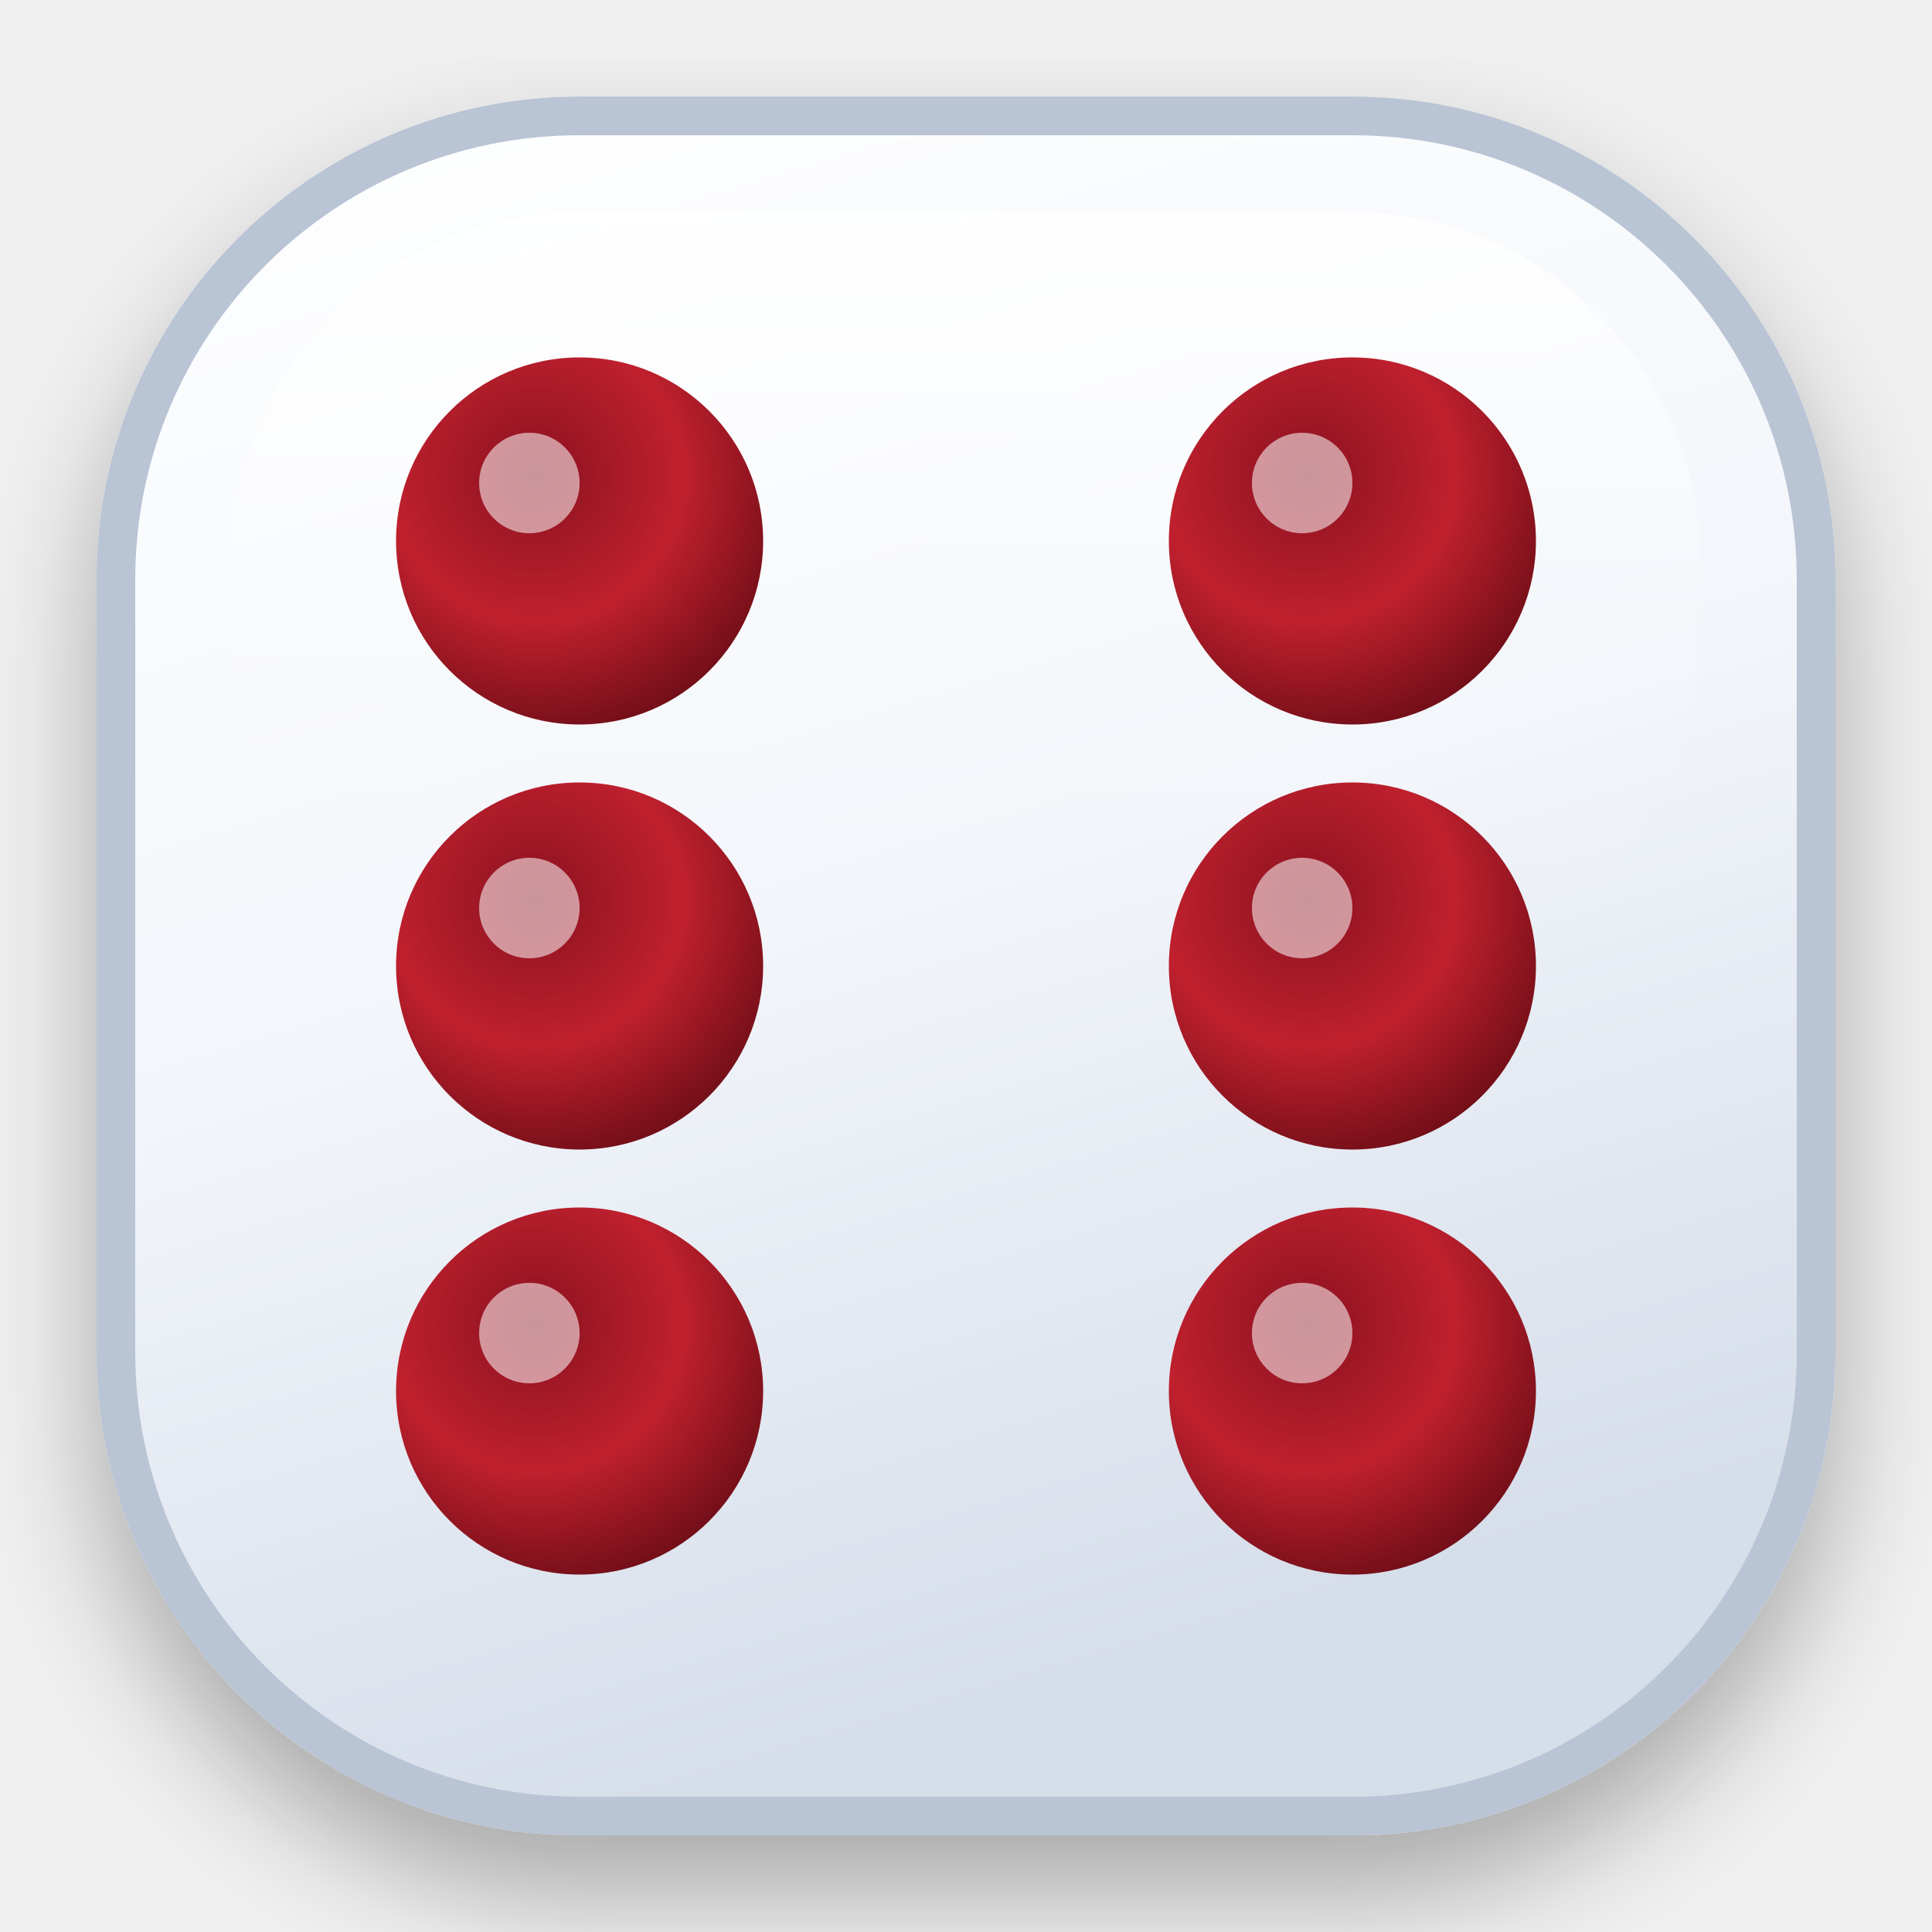
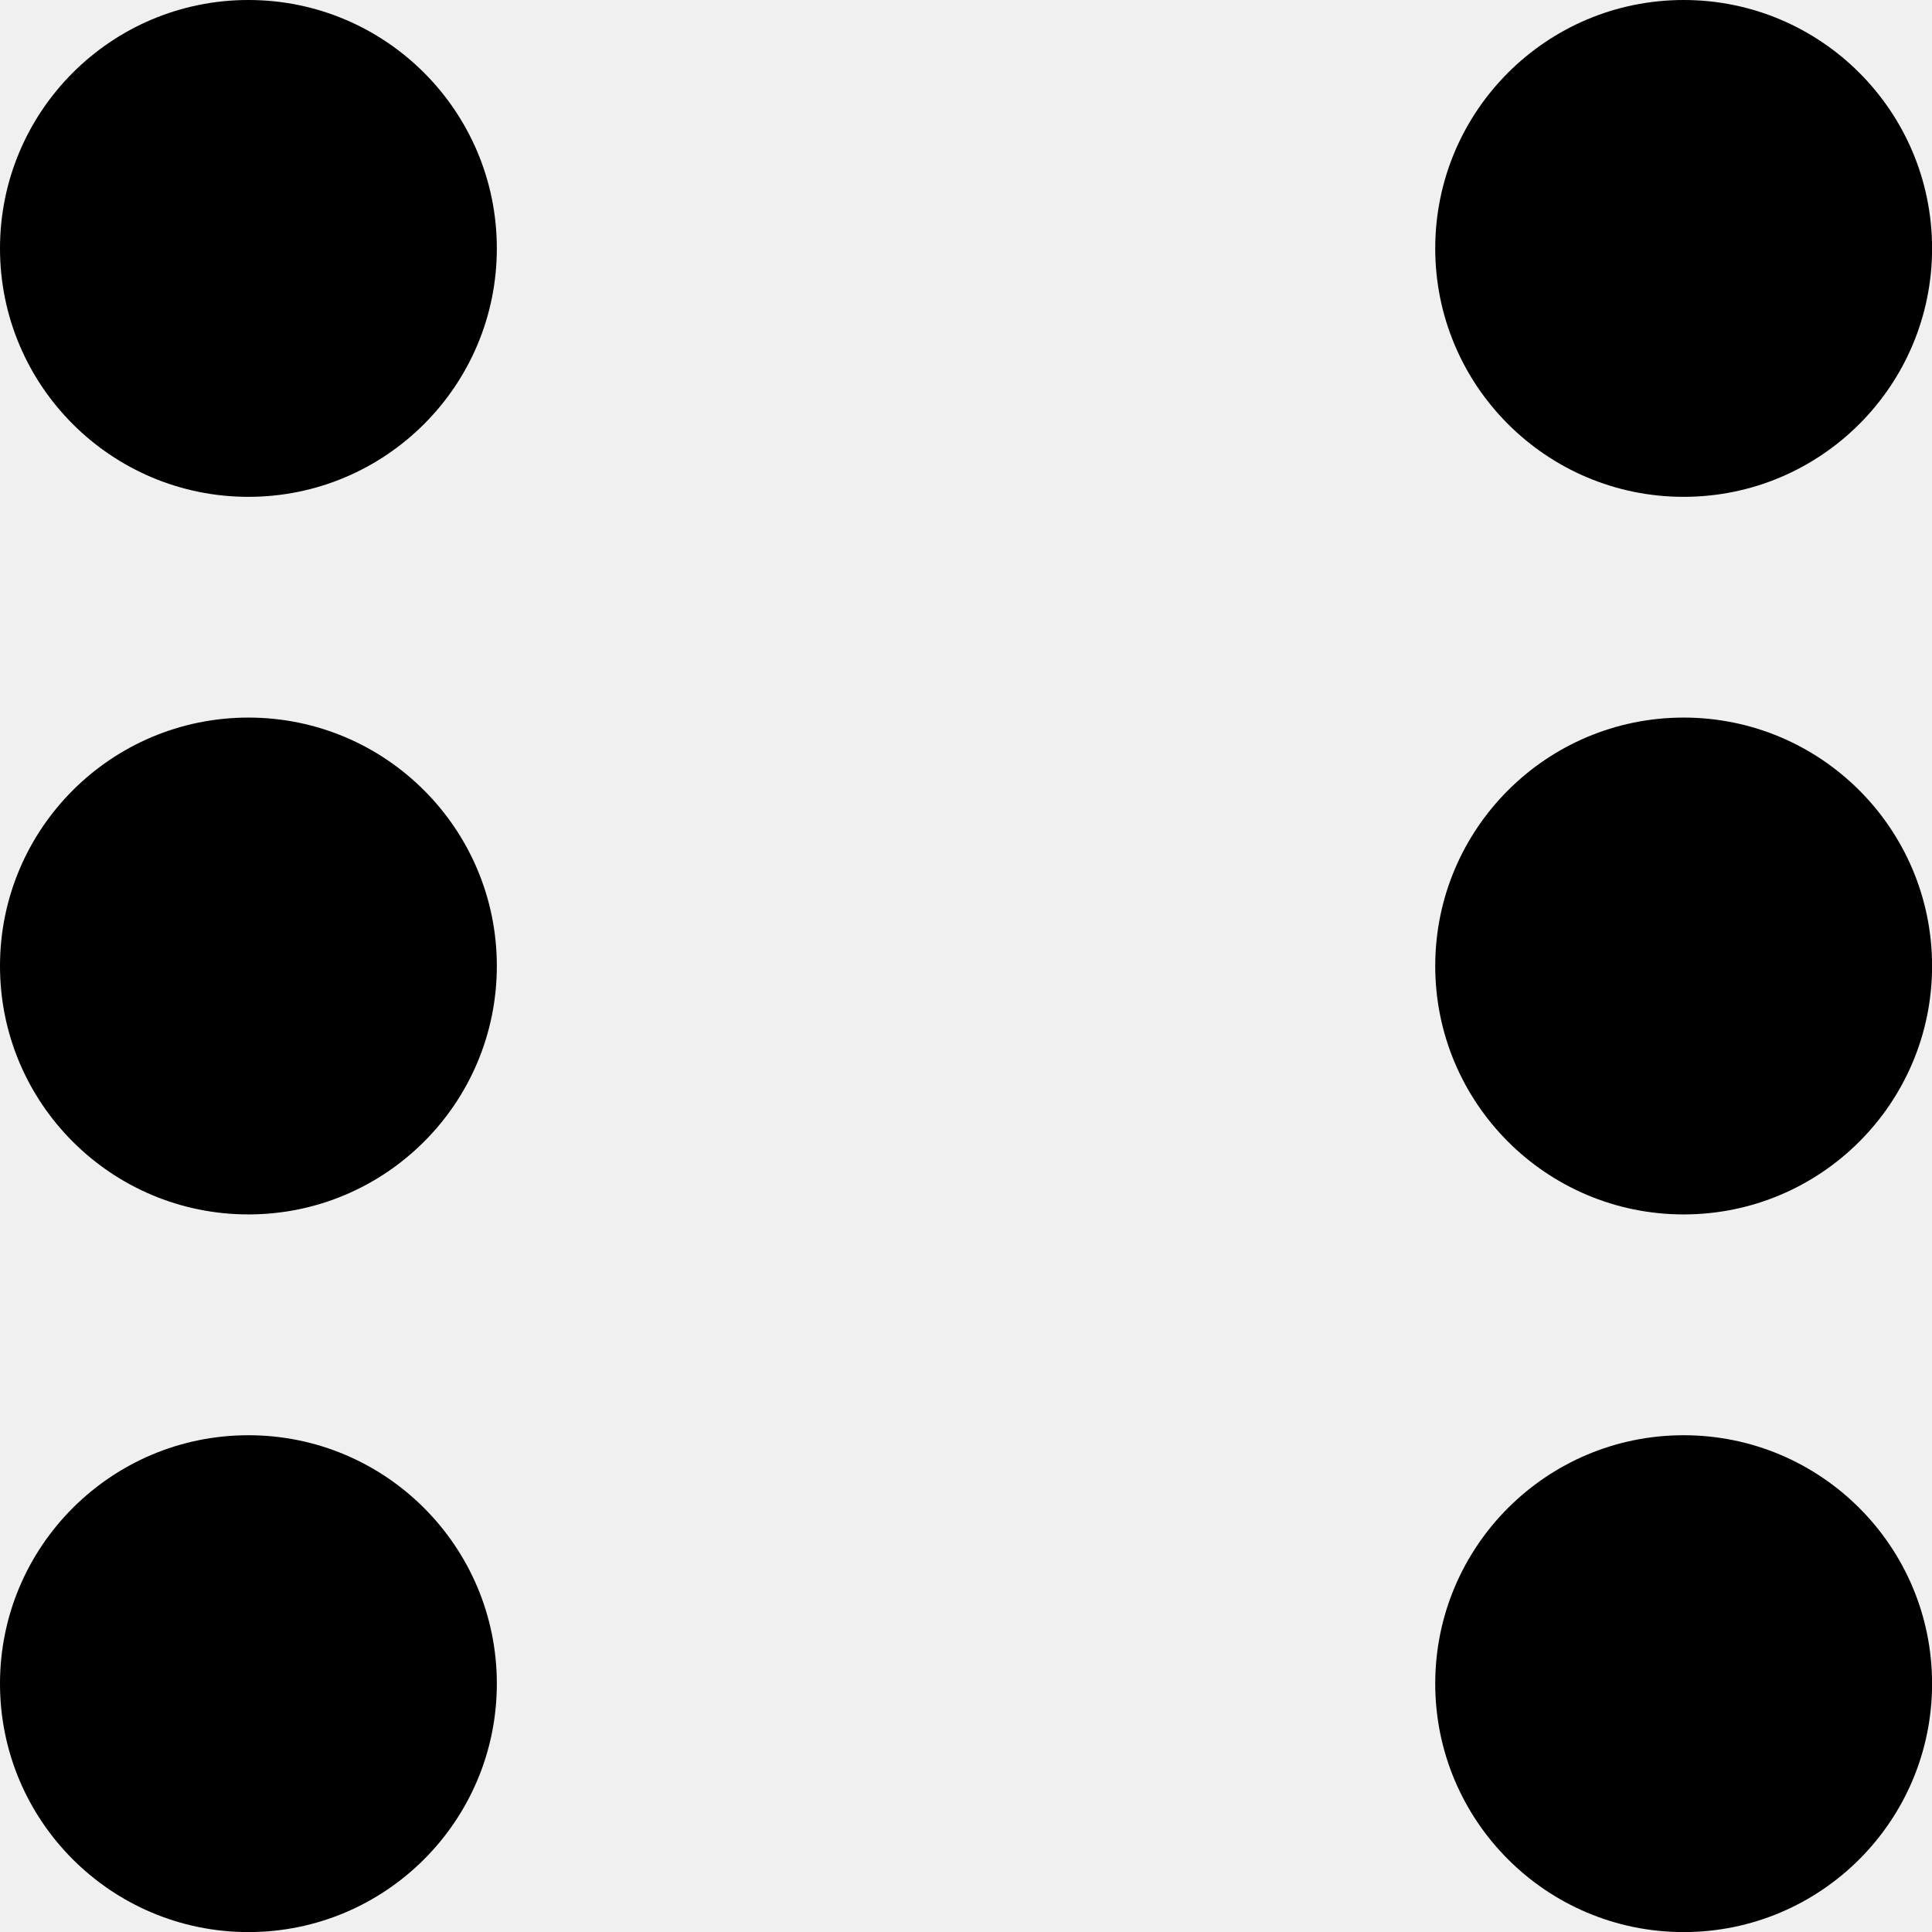
- <svg xmlns="http://www.w3.org/2000/svg" viewBox="0 0 100 100">
-   <defs>
-     <linearGradient id="face" x1="0" y1="0" x2="0.3" y2="1">
-       <stop offset="0" stop-color="#ffffff" />
-       <stop offset="0.55" stop-color="#f2f5fa" />
-       <stop offset="1" stop-color="#d6deea" />
-     </linearGradient>
-     <linearGradient id="dgloss" x1="0" y1="0" x2="0" y2="1">
-       <stop offset="0" stop-color="#ffffff" stop-opacity="0.85" />
-       <stop offset="0.5" stop-color="#ffffff" stop-opacity="0.1" />
-       <stop offset="1" stop-color="#ffffff" stop-opacity="0" />
-     </linearGradient>
-     <radialGradient id="pip" cx="0.38" cy="0.32" r="0.8">
-       <stop offset="0" stop-color="#8a1220" />
-       <stop offset="0.5" stop-color="#c0202e" />
-       <stop offset="1" stop-color="#5e0a12" />
-     </radialGradient>
-     <filter id="dsh" x="-20%" y="-20%" width="140%" height="150%">
-       <feDropShadow dx="0" dy="3" stdDeviation="3" flood-color="#000000" flood-opacity="0.3" />
-     </filter>
-   </defs>
-   <g filter="url(#dsh)">
-     <rect x="6" y="6" width="88" height="88" rx="24" fill="url(#face)" stroke="#b9c4d4" stroke-width="2" />
-     <rect x="12" y="11" width="76" height="40" rx="18" fill="url(#dgloss)" />
+ <svg xmlns="http://www.w3.org/2000/svg" id="svg8" version="1.1" viewBox="0 0 26.458 26.458">
+   <defs id="defs12" />
+   <g id="layer1">
+     <circle r="3.402" cy="23.057" cx="3.402" id="path833" style="opacity:1;fill:#000000;fill-opacity:1;stroke:#000000;stroke-width:0" />
+     <circle style="opacity:1;fill:#000000;fill-opacity:1;stroke:#000000;stroke-width:0" id="path833-6" cx="23.057" cy="3.402" r="3.402" />
+     <circle style="opacity:1;fill:#000000;fill-opacity:1;stroke:#000000;stroke-width:0" id="path833-2" cx="3.402" cy="3.402" r="3.402" />
+     <circle style="opacity:1;fill:#000000;fill-opacity:1;stroke:#000000;stroke-width:0" id="path833-65" cx="23.057" cy="23.057" r="3.402" />
+     <circle style="opacity:1;fill:#000000;fill-opacity:1;stroke:#000000;stroke-width:0" id="path833-3" cx="23.057" cy="13.229" r="3.402" />
+     <circle style="opacity:1;fill:#000000;fill-opacity:1;stroke:#000000;stroke-width:0" id="path833-9" cx="3.402" cy="13.229" r="3.402" />
  </g>
-   <circle cx="30" cy="28" r="9.5" fill="url(#pip)" />
-   <circle cx="27.4" cy="25" r="2.6" fill="#ffffff" opacity="0.55" />
-   <circle cx="30" cy="50" r="9.5" fill="url(#pip)" />
-   <circle cx="27.4" cy="47" r="2.6" fill="#ffffff" opacity="0.55" />
-   <circle cx="30" cy="72" r="9.5" fill="url(#pip)" />
-   <circle cx="27.4" cy="69" r="2.6" fill="#ffffff" opacity="0.55" />
-   <circle cx="70" cy="28" r="9.5" fill="url(#pip)" />
-   <circle cx="67.4" cy="25" r="2.6" fill="#ffffff" opacity="0.55" />
-   <circle cx="70" cy="50" r="9.5" fill="url(#pip)" />
-   <circle cx="67.4" cy="47" r="2.6" fill="#ffffff" opacity="0.55" />
-   <circle cx="70" cy="72" r="9.5" fill="url(#pip)" />
-   <circle cx="67.4" cy="69" r="2.6" fill="#ffffff" opacity="0.55" />
</svg>
